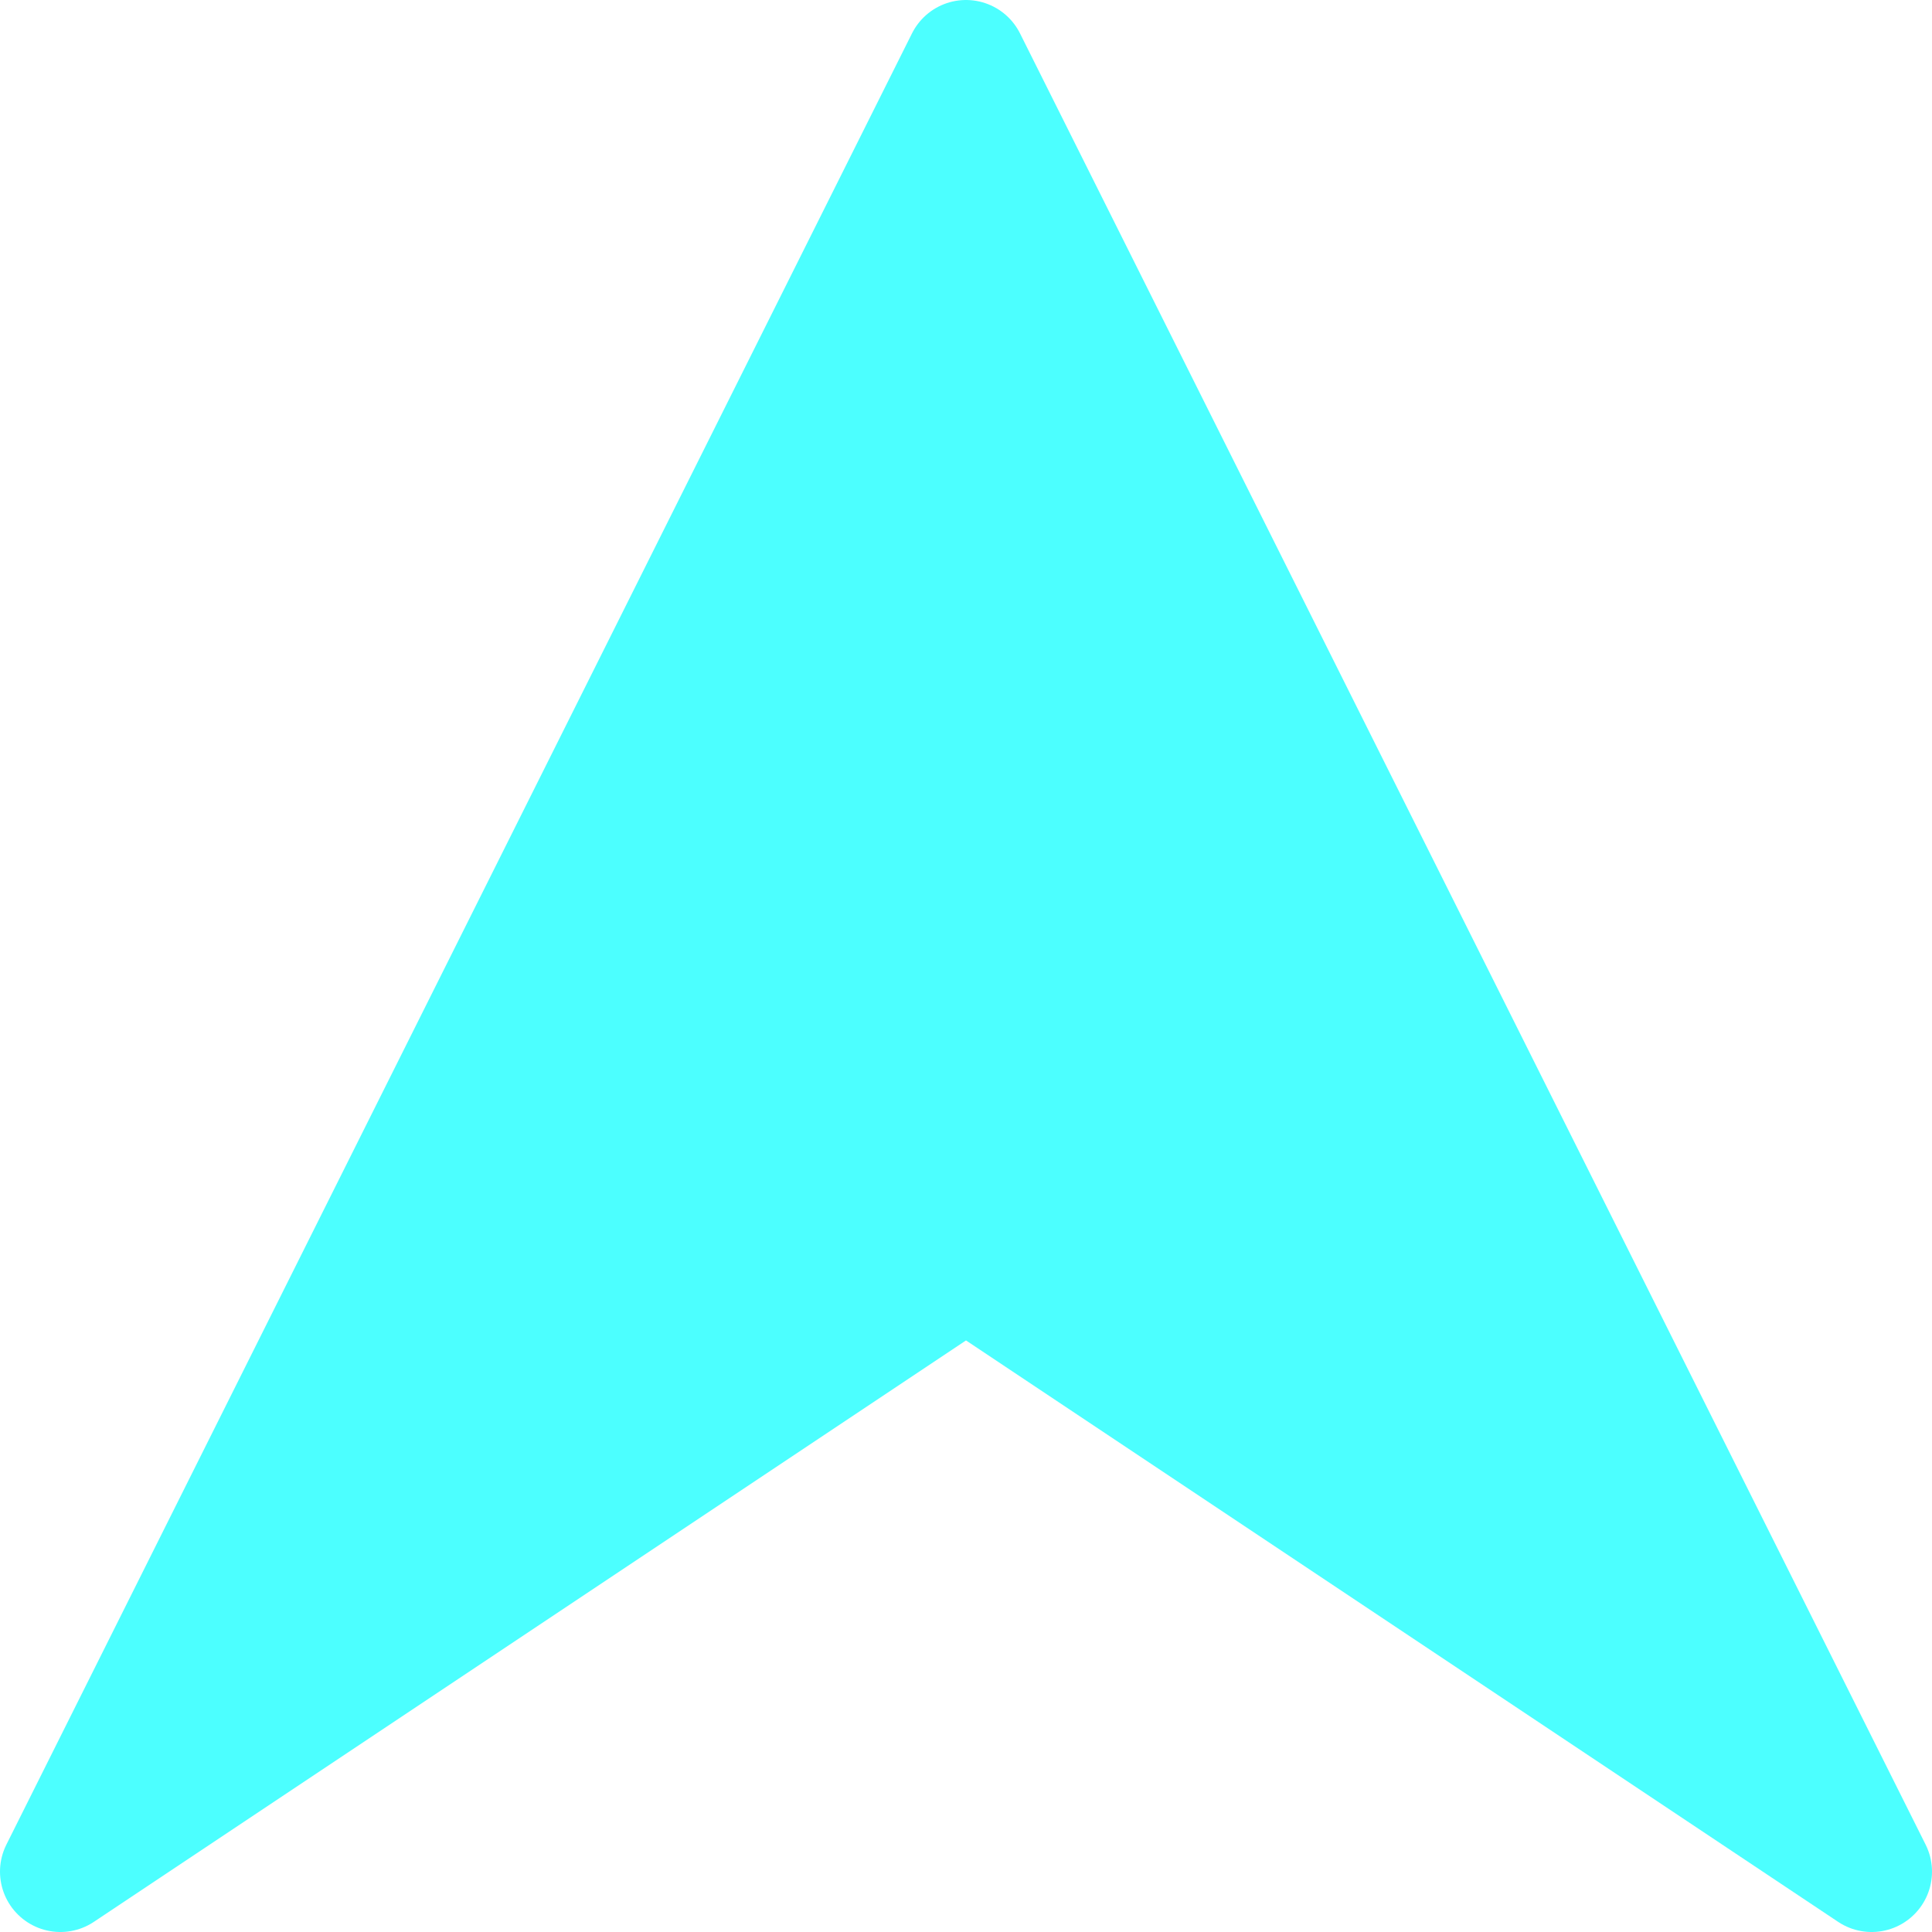
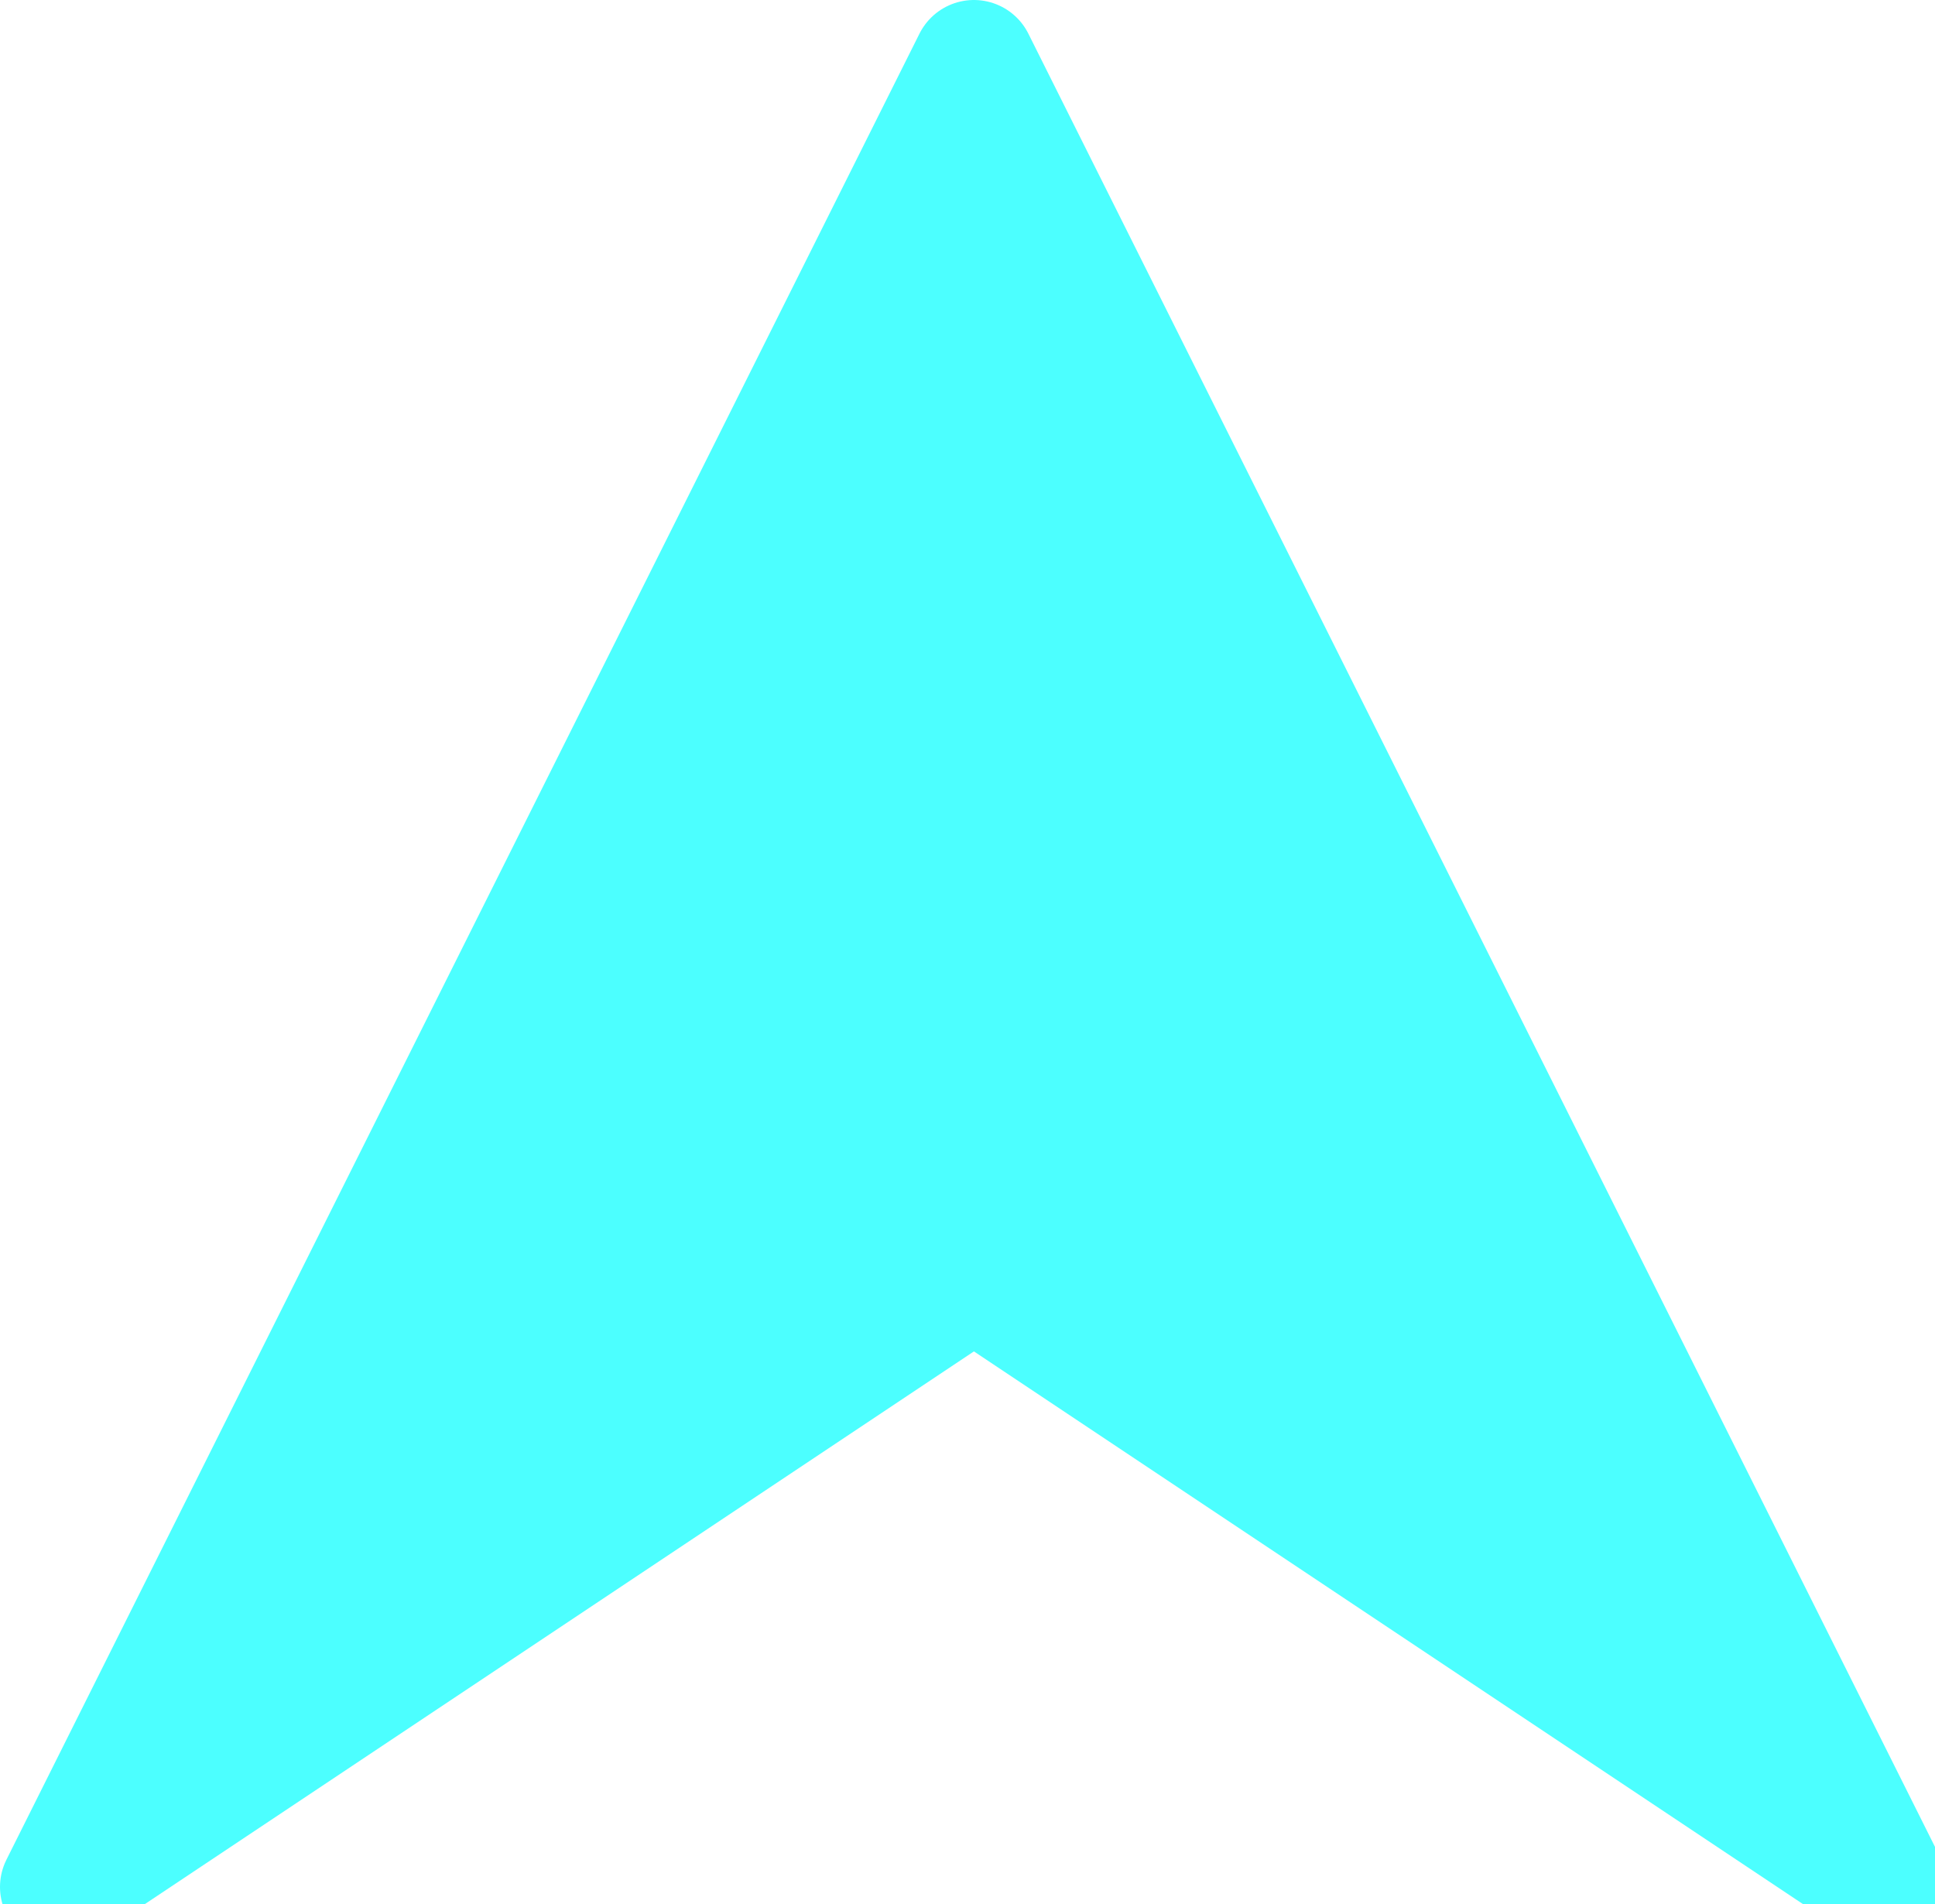
- <svg xmlns="http://www.w3.org/2000/svg" viewBox="0 0 32 32">
+ <svg xmlns="http://www.w3.org/2000/svg">
  <g transform="translate(-136 -176.36)">
    <path d="m137 207.36 15-30 15 30-15-10-15 10z" fill="#4cffff" stroke="#4cffff" stroke-linecap="round" stroke-linejoin="round" stroke-width="2" />
  </g>
</svg>
